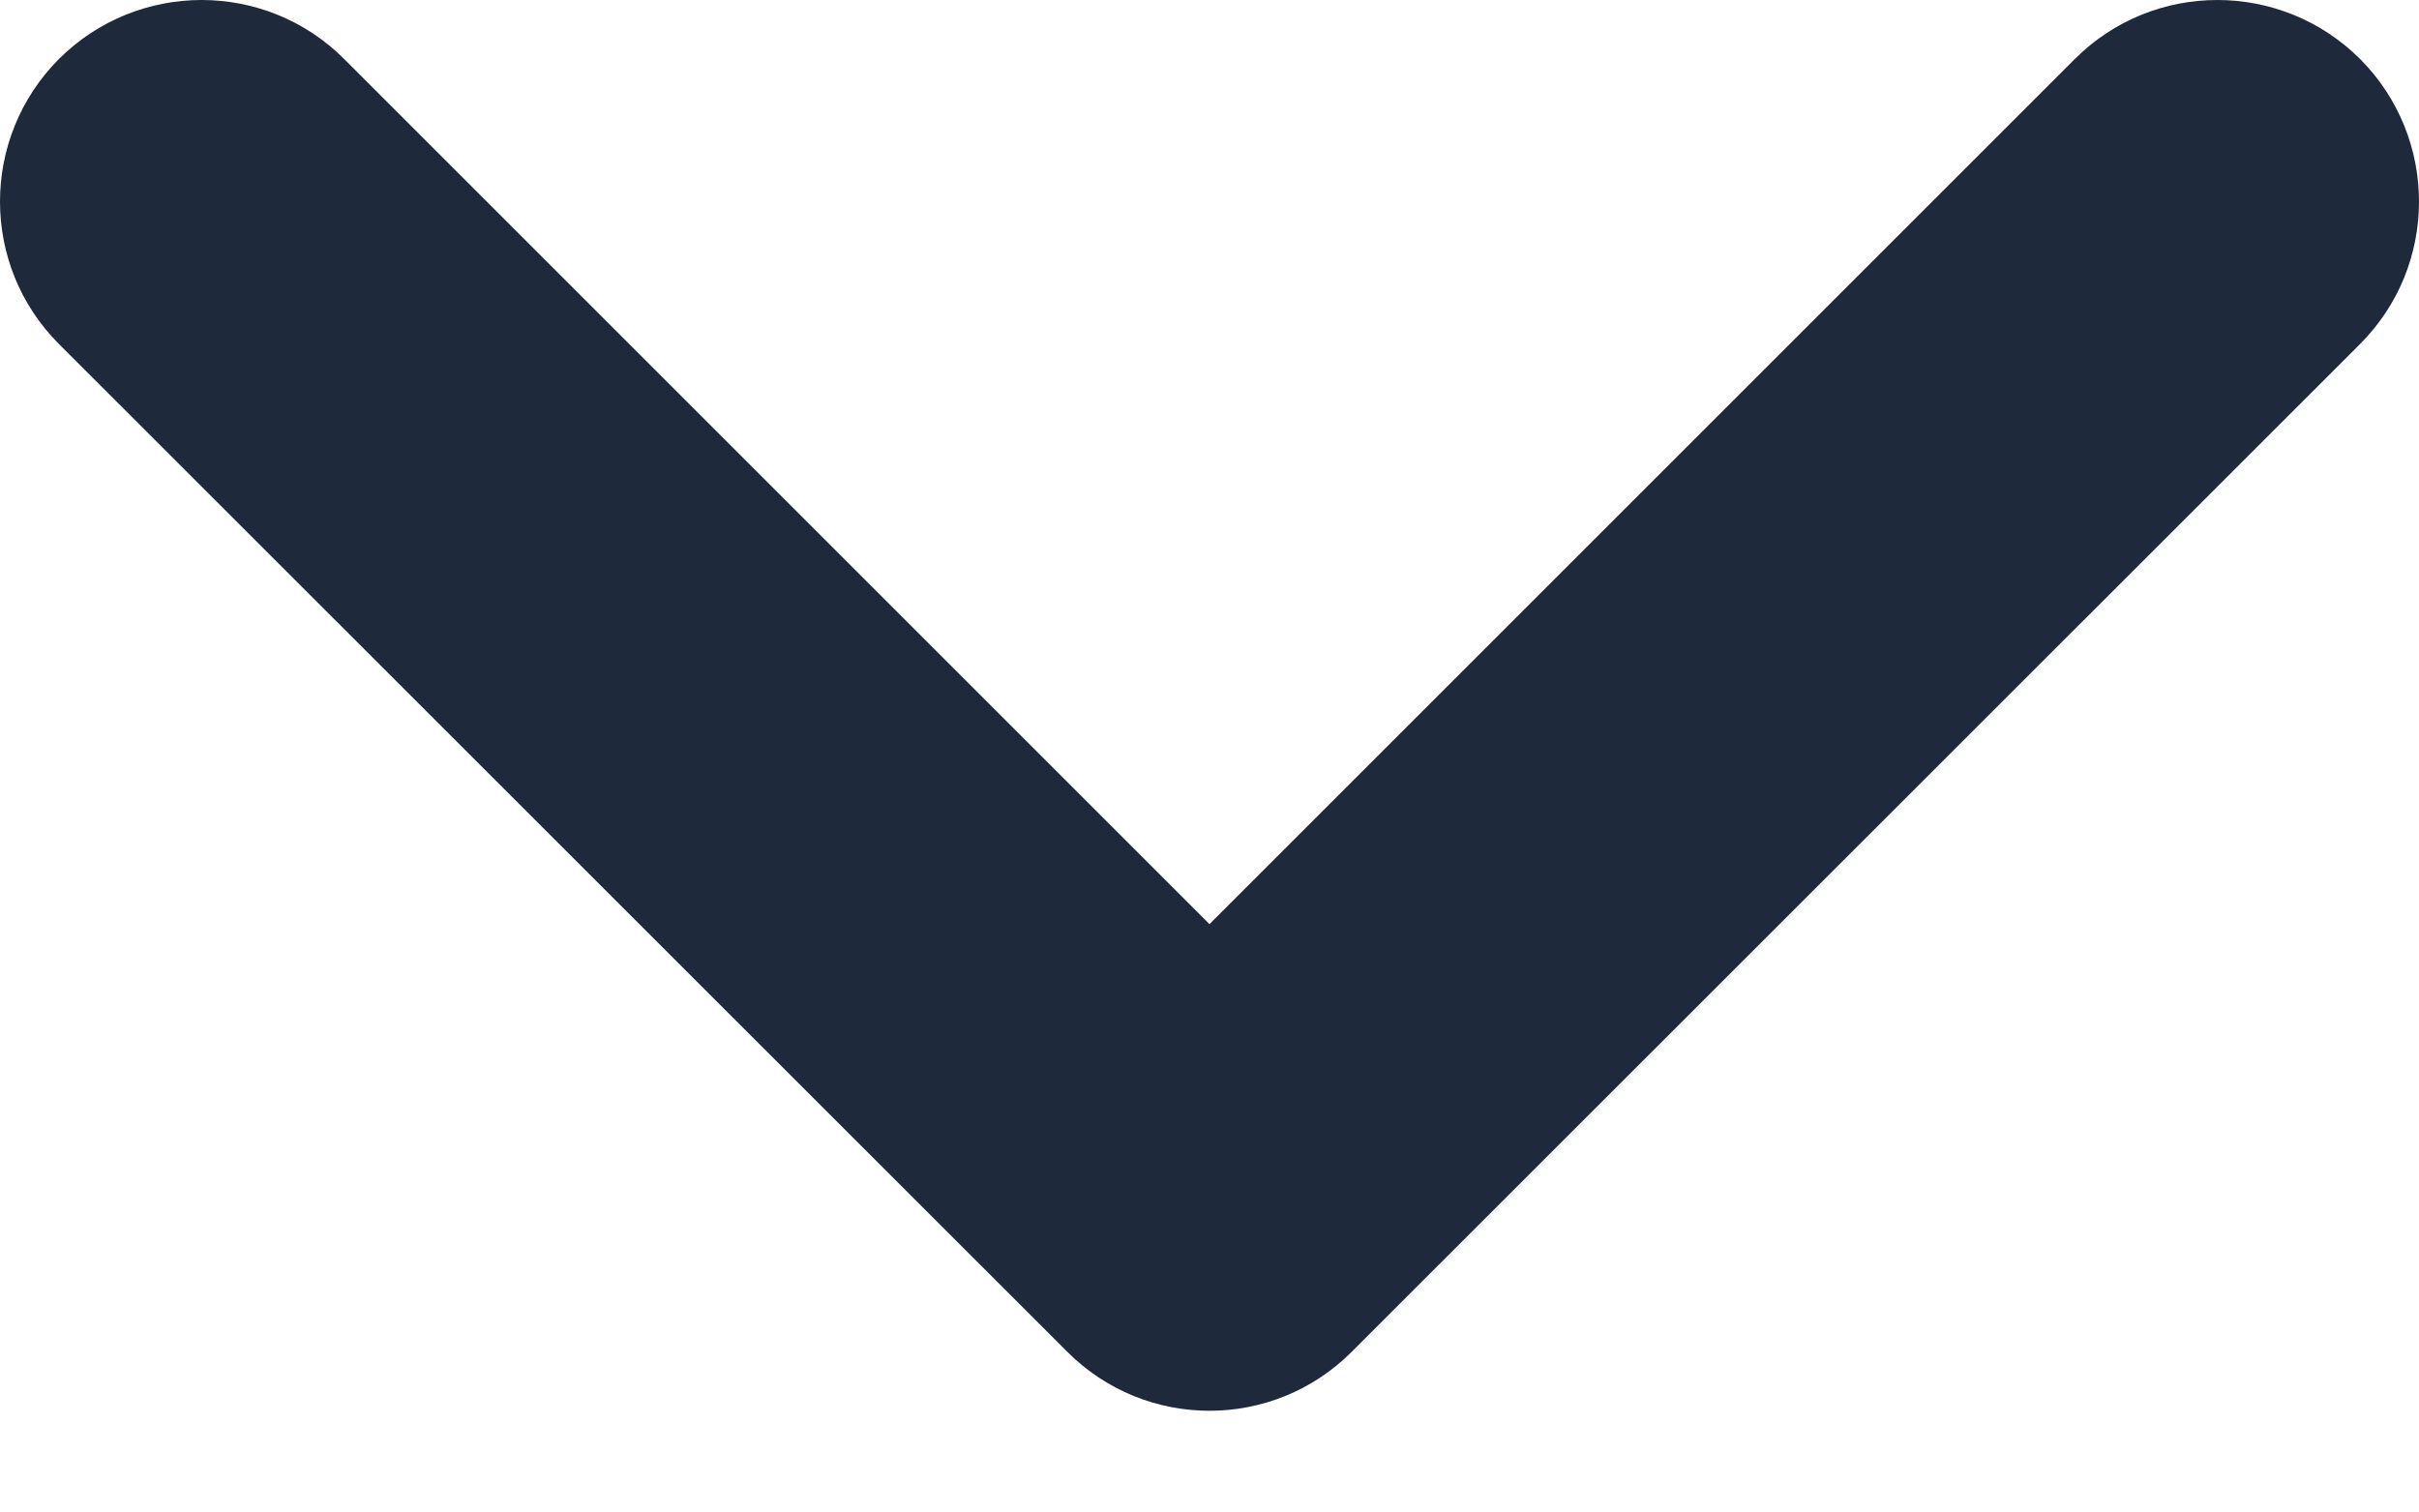
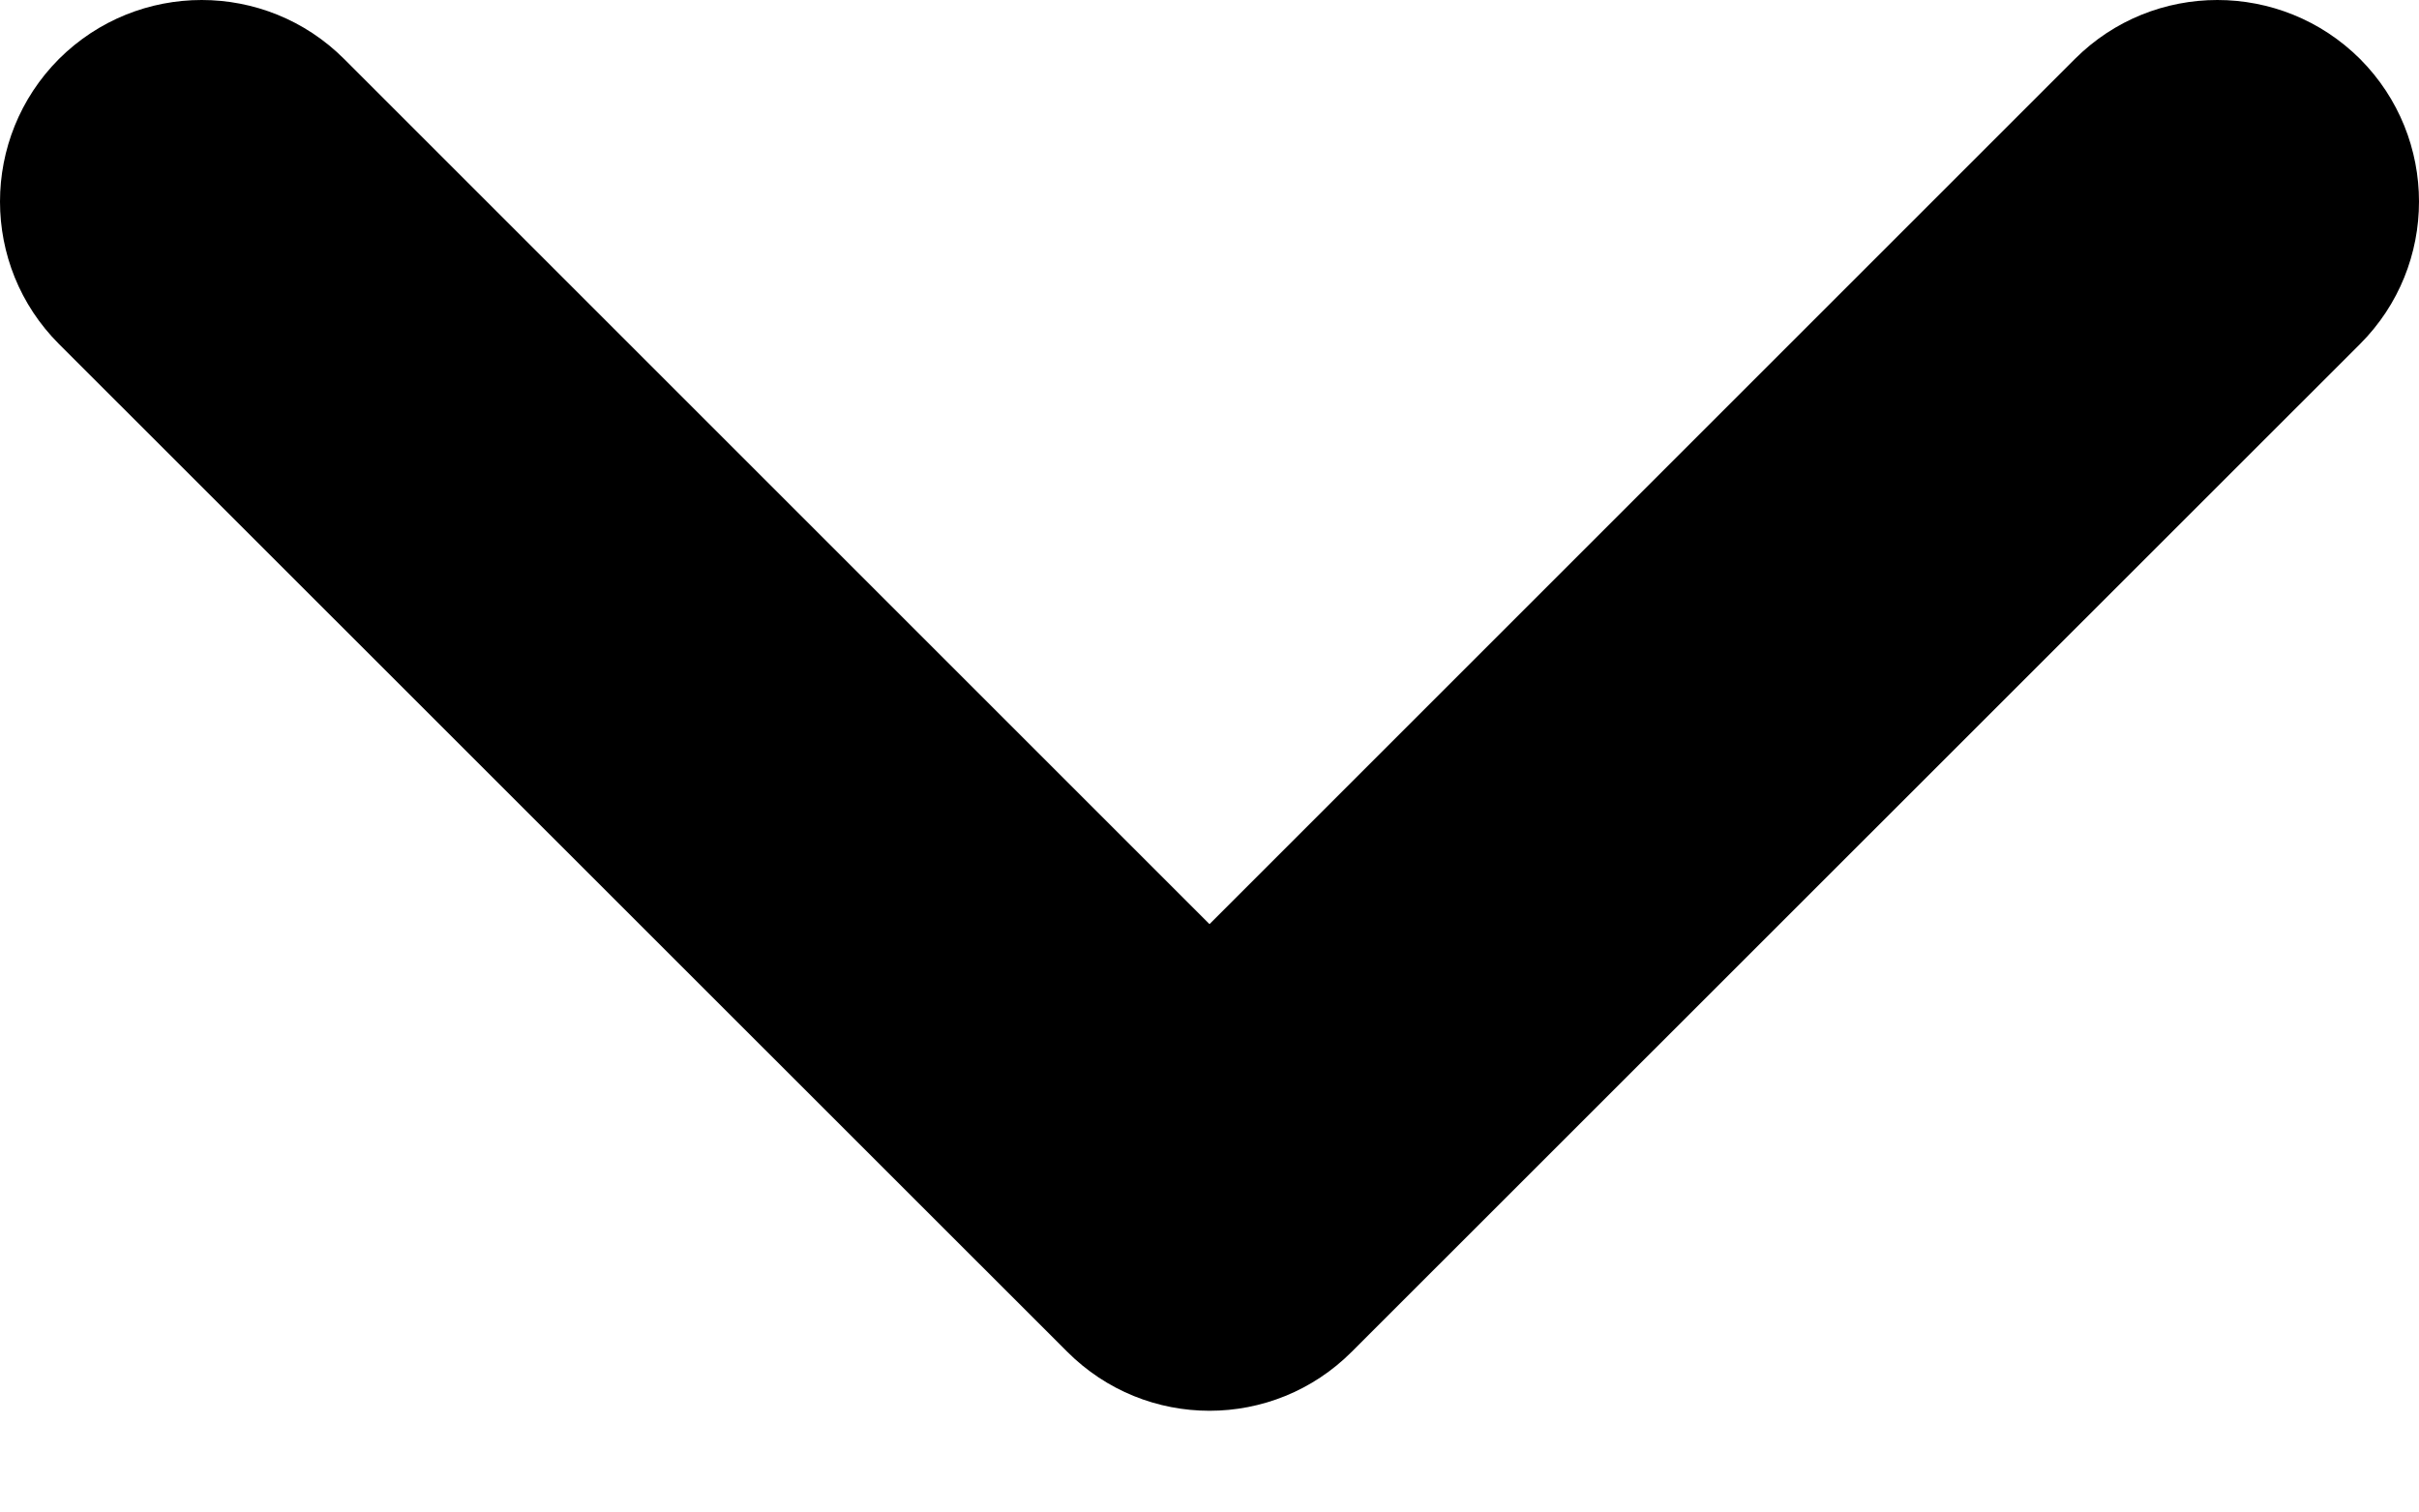
<svg xmlns="http://www.w3.org/2000/svg" width="8" height="5" viewBox="0 0 8 5" fill="none">
-   <path fill-rule="evenodd" clip-rule="evenodd" d="M4.471 4.471C4.211 4.732 3.789 4.732 3.529 4.471L0.195 1.138C-0.065 0.878 -0.065 0.456 0.195 0.195C0.456 -0.065 0.878 -0.065 1.138 0.195L4 3.057L6.862 0.195C7.122 -0.065 7.544 -0.065 7.805 0.195C8.065 0.456 8.065 0.878 7.805 1.138L4.471 4.471Z" fill="#1E293B" />
+   <path fill-rule="evenodd" clip-rule="evenodd" d="M4.471 4.471C4.211 4.732 3.789 4.732 3.529 4.471L0.195 1.138C-0.065 0.878 -0.065 0.456 0.195 0.195C0.456 -0.065 0.878 -0.065 1.138 0.195L4 3.057L6.862 0.195C7.122 -0.065 7.544 -0.065 7.805 0.195C8.065 0.456 8.065 0.878 7.805 1.138L4.471 4.471Z" fill="currentColor" />
</svg>
